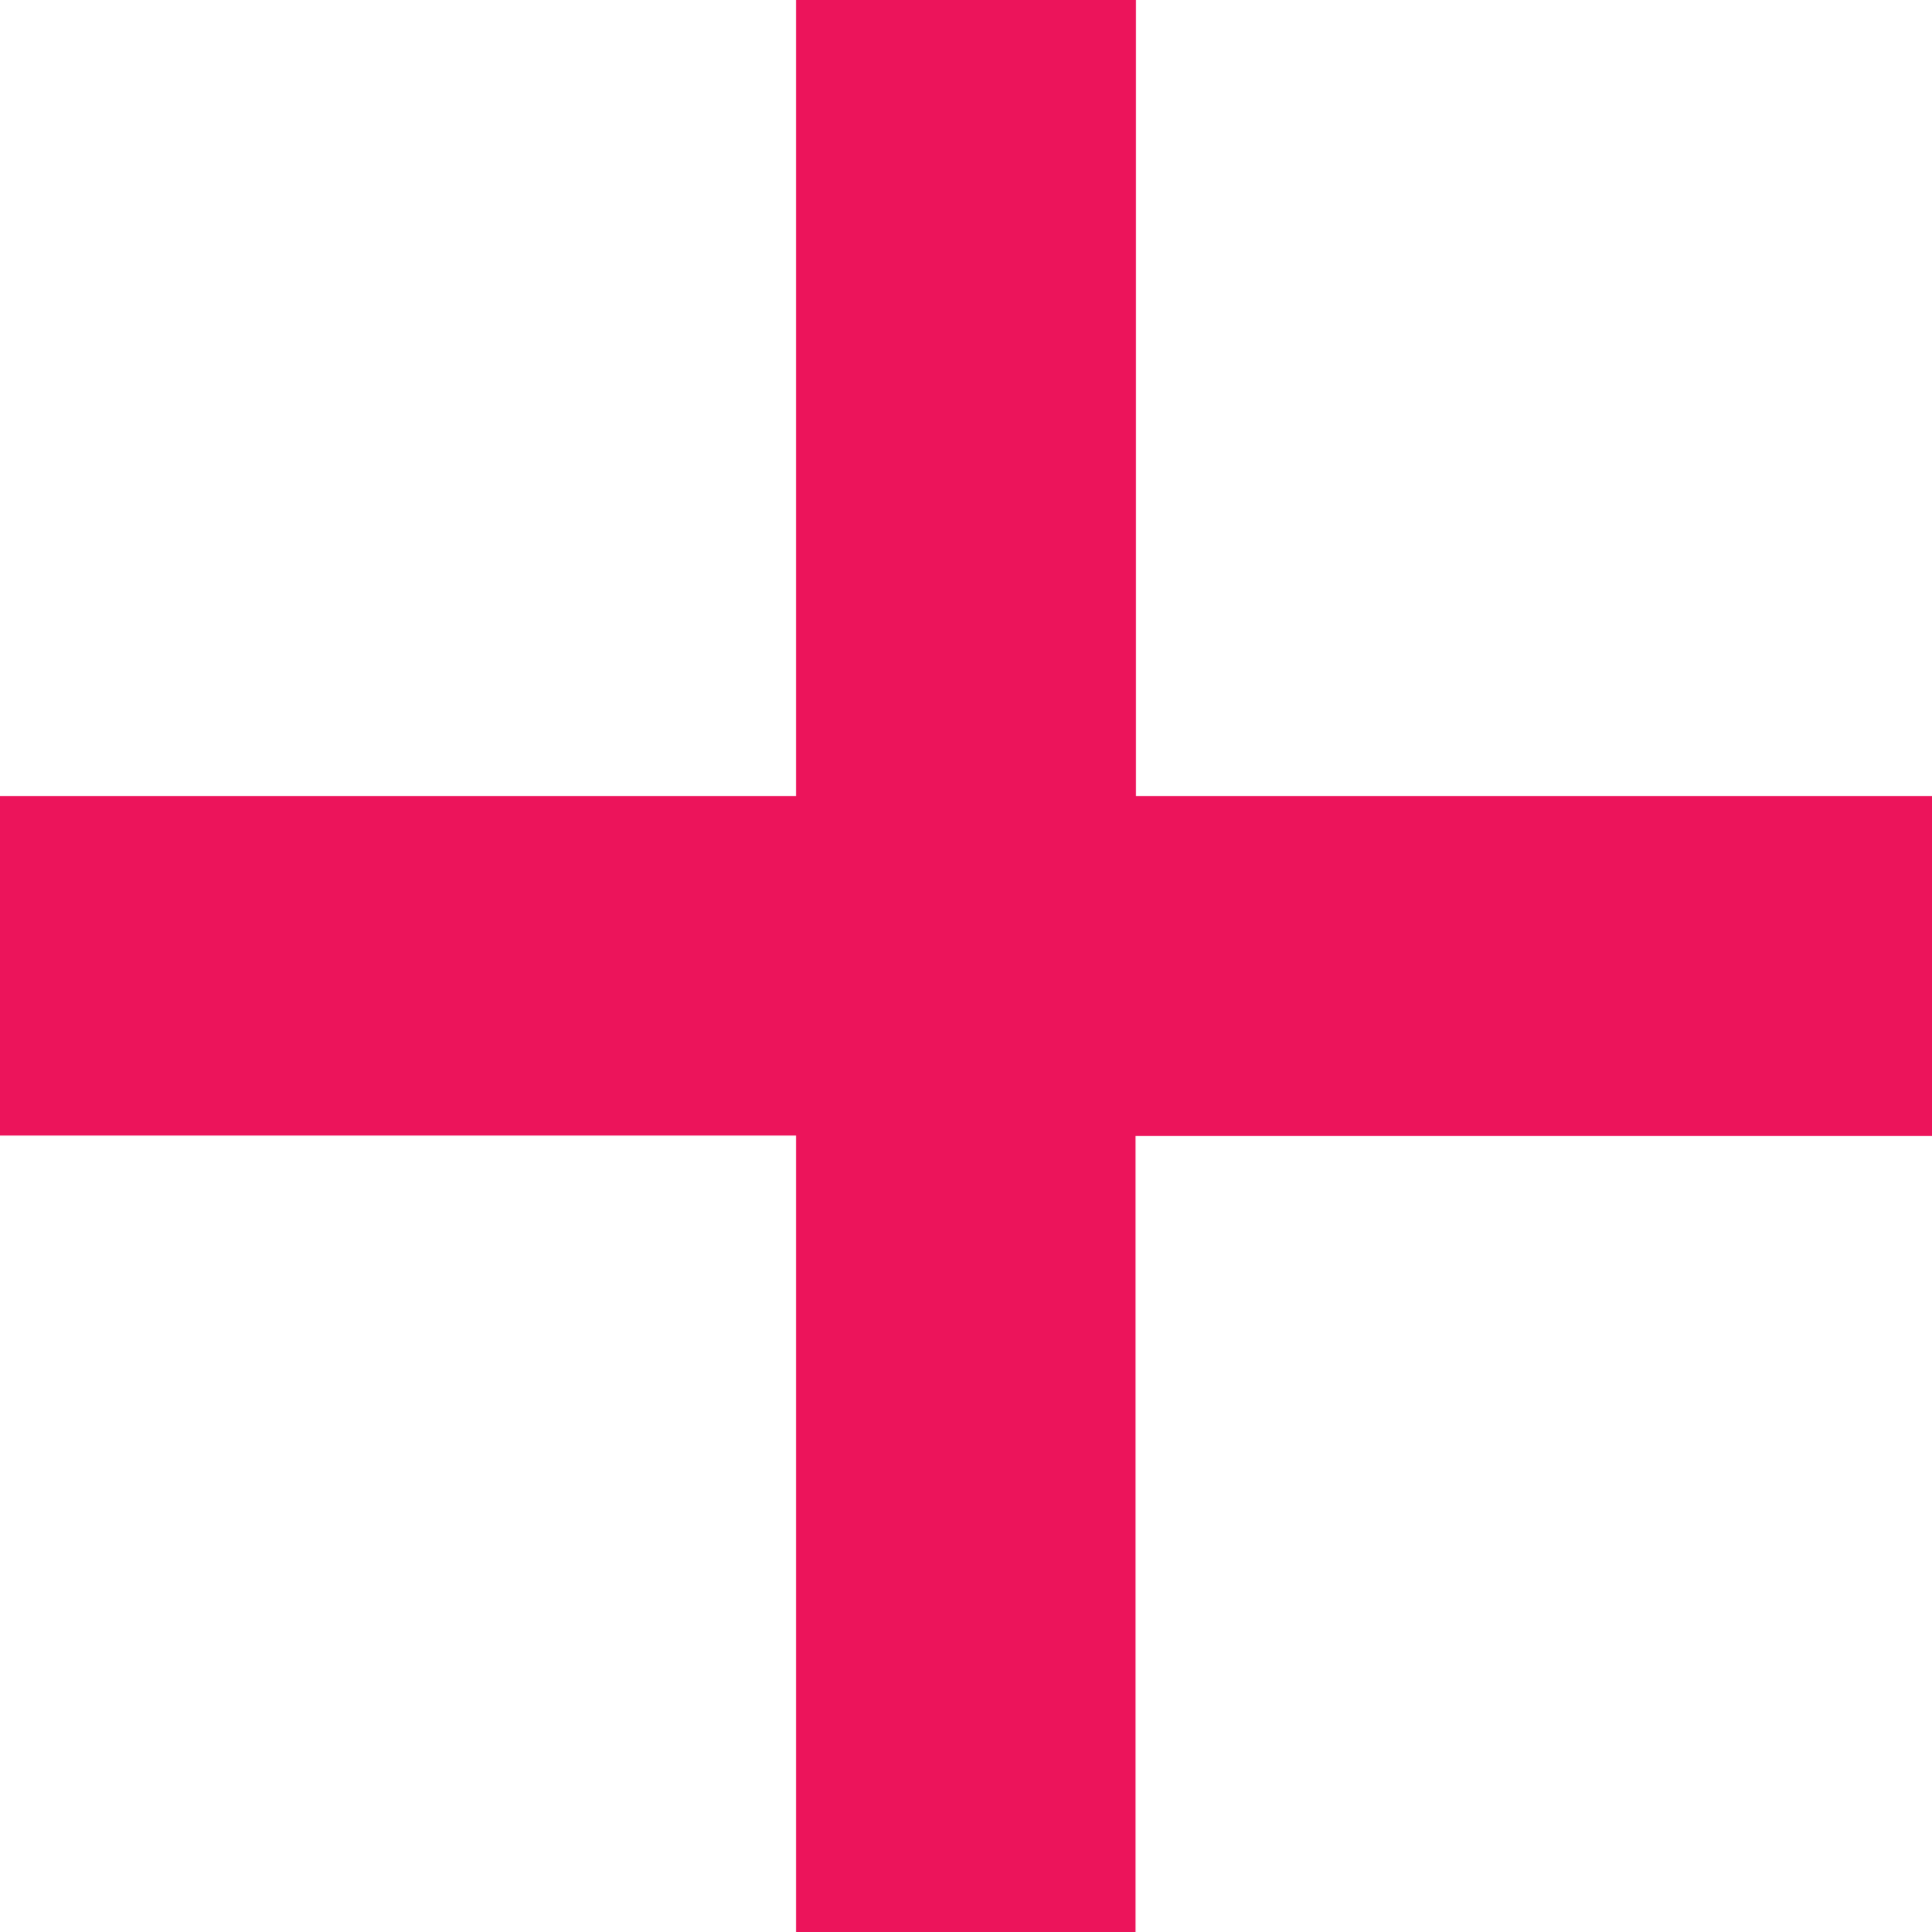
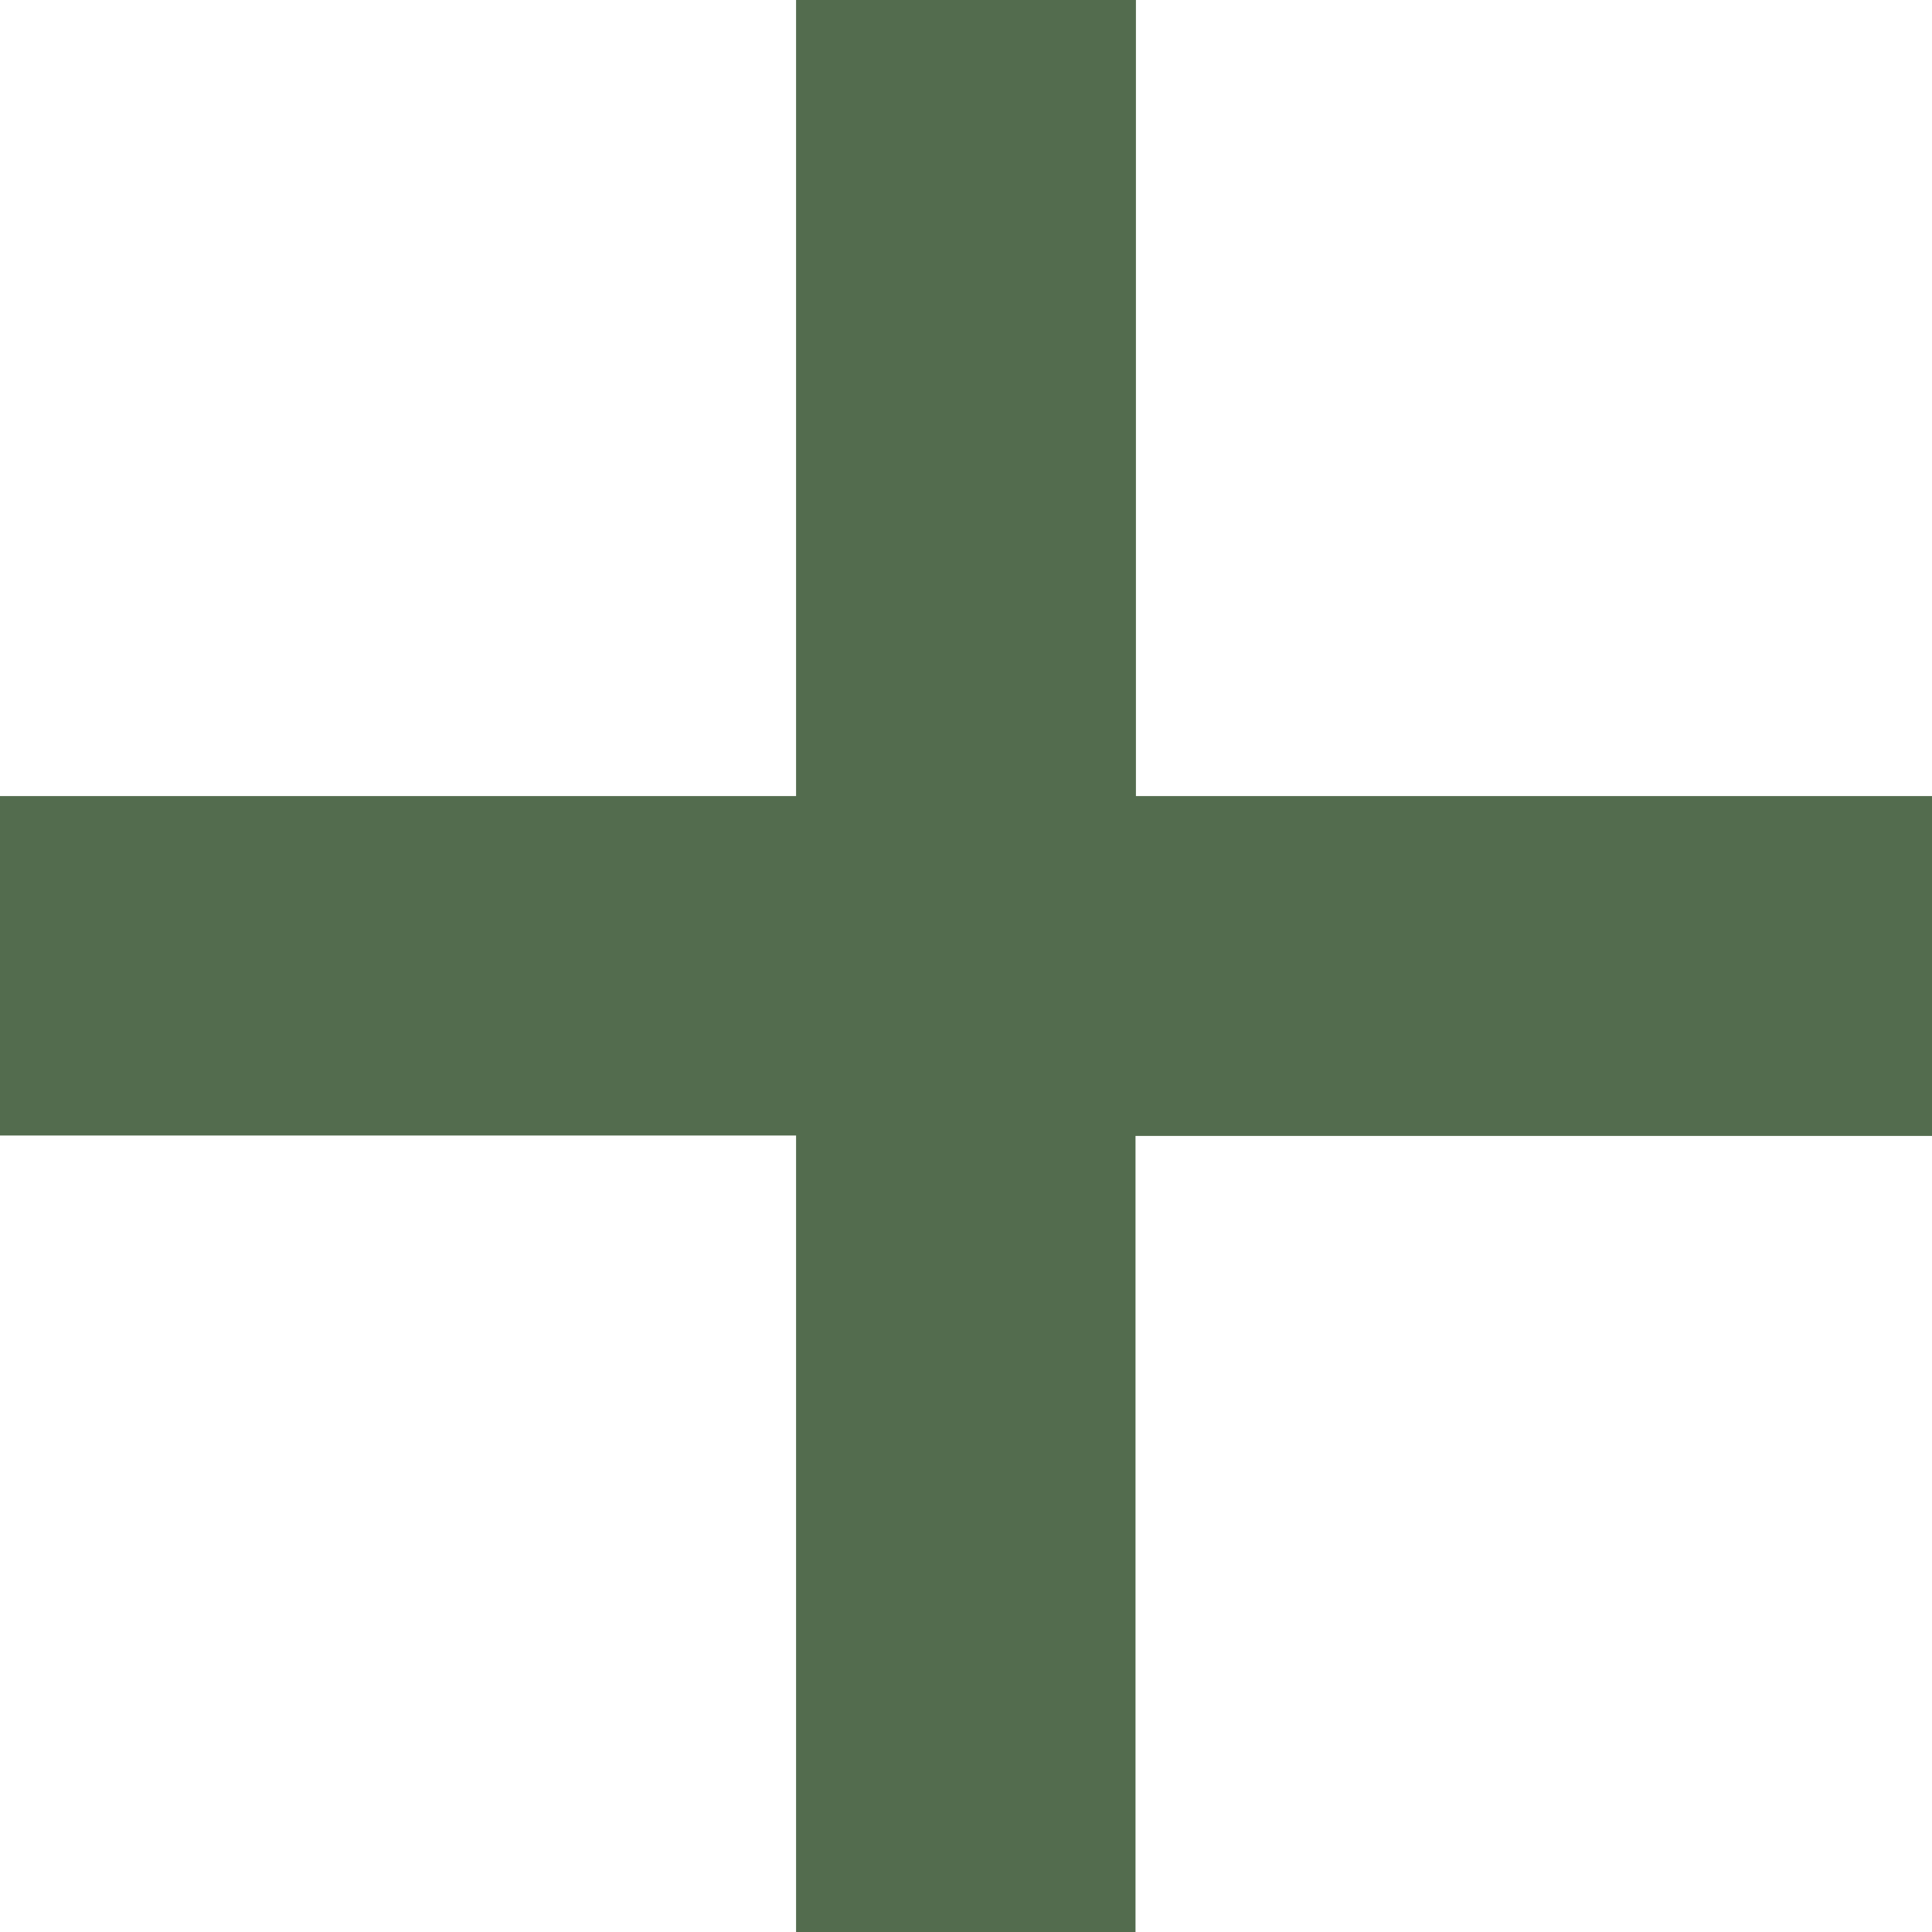
- <svg xmlns="http://www.w3.org/2000/svg" viewBox="0 0 139.79 139.79" fill="#ec145b">
+ <svg xmlns="http://www.w3.org/2000/svg" viewBox="0 0 139.79 139.79" fill="#536C4E">
  <g data-name="Warstwa 2">
    <g data-name="Layer 1">
      <path d="M139.79,57.6V82.19h-22v0H82.16v35.66h0v22H57.6V82.16H22v0H0V57.6H57.6V0H82.19V22h0V57.6Z" />
    </g>
  </g>
</svg>
